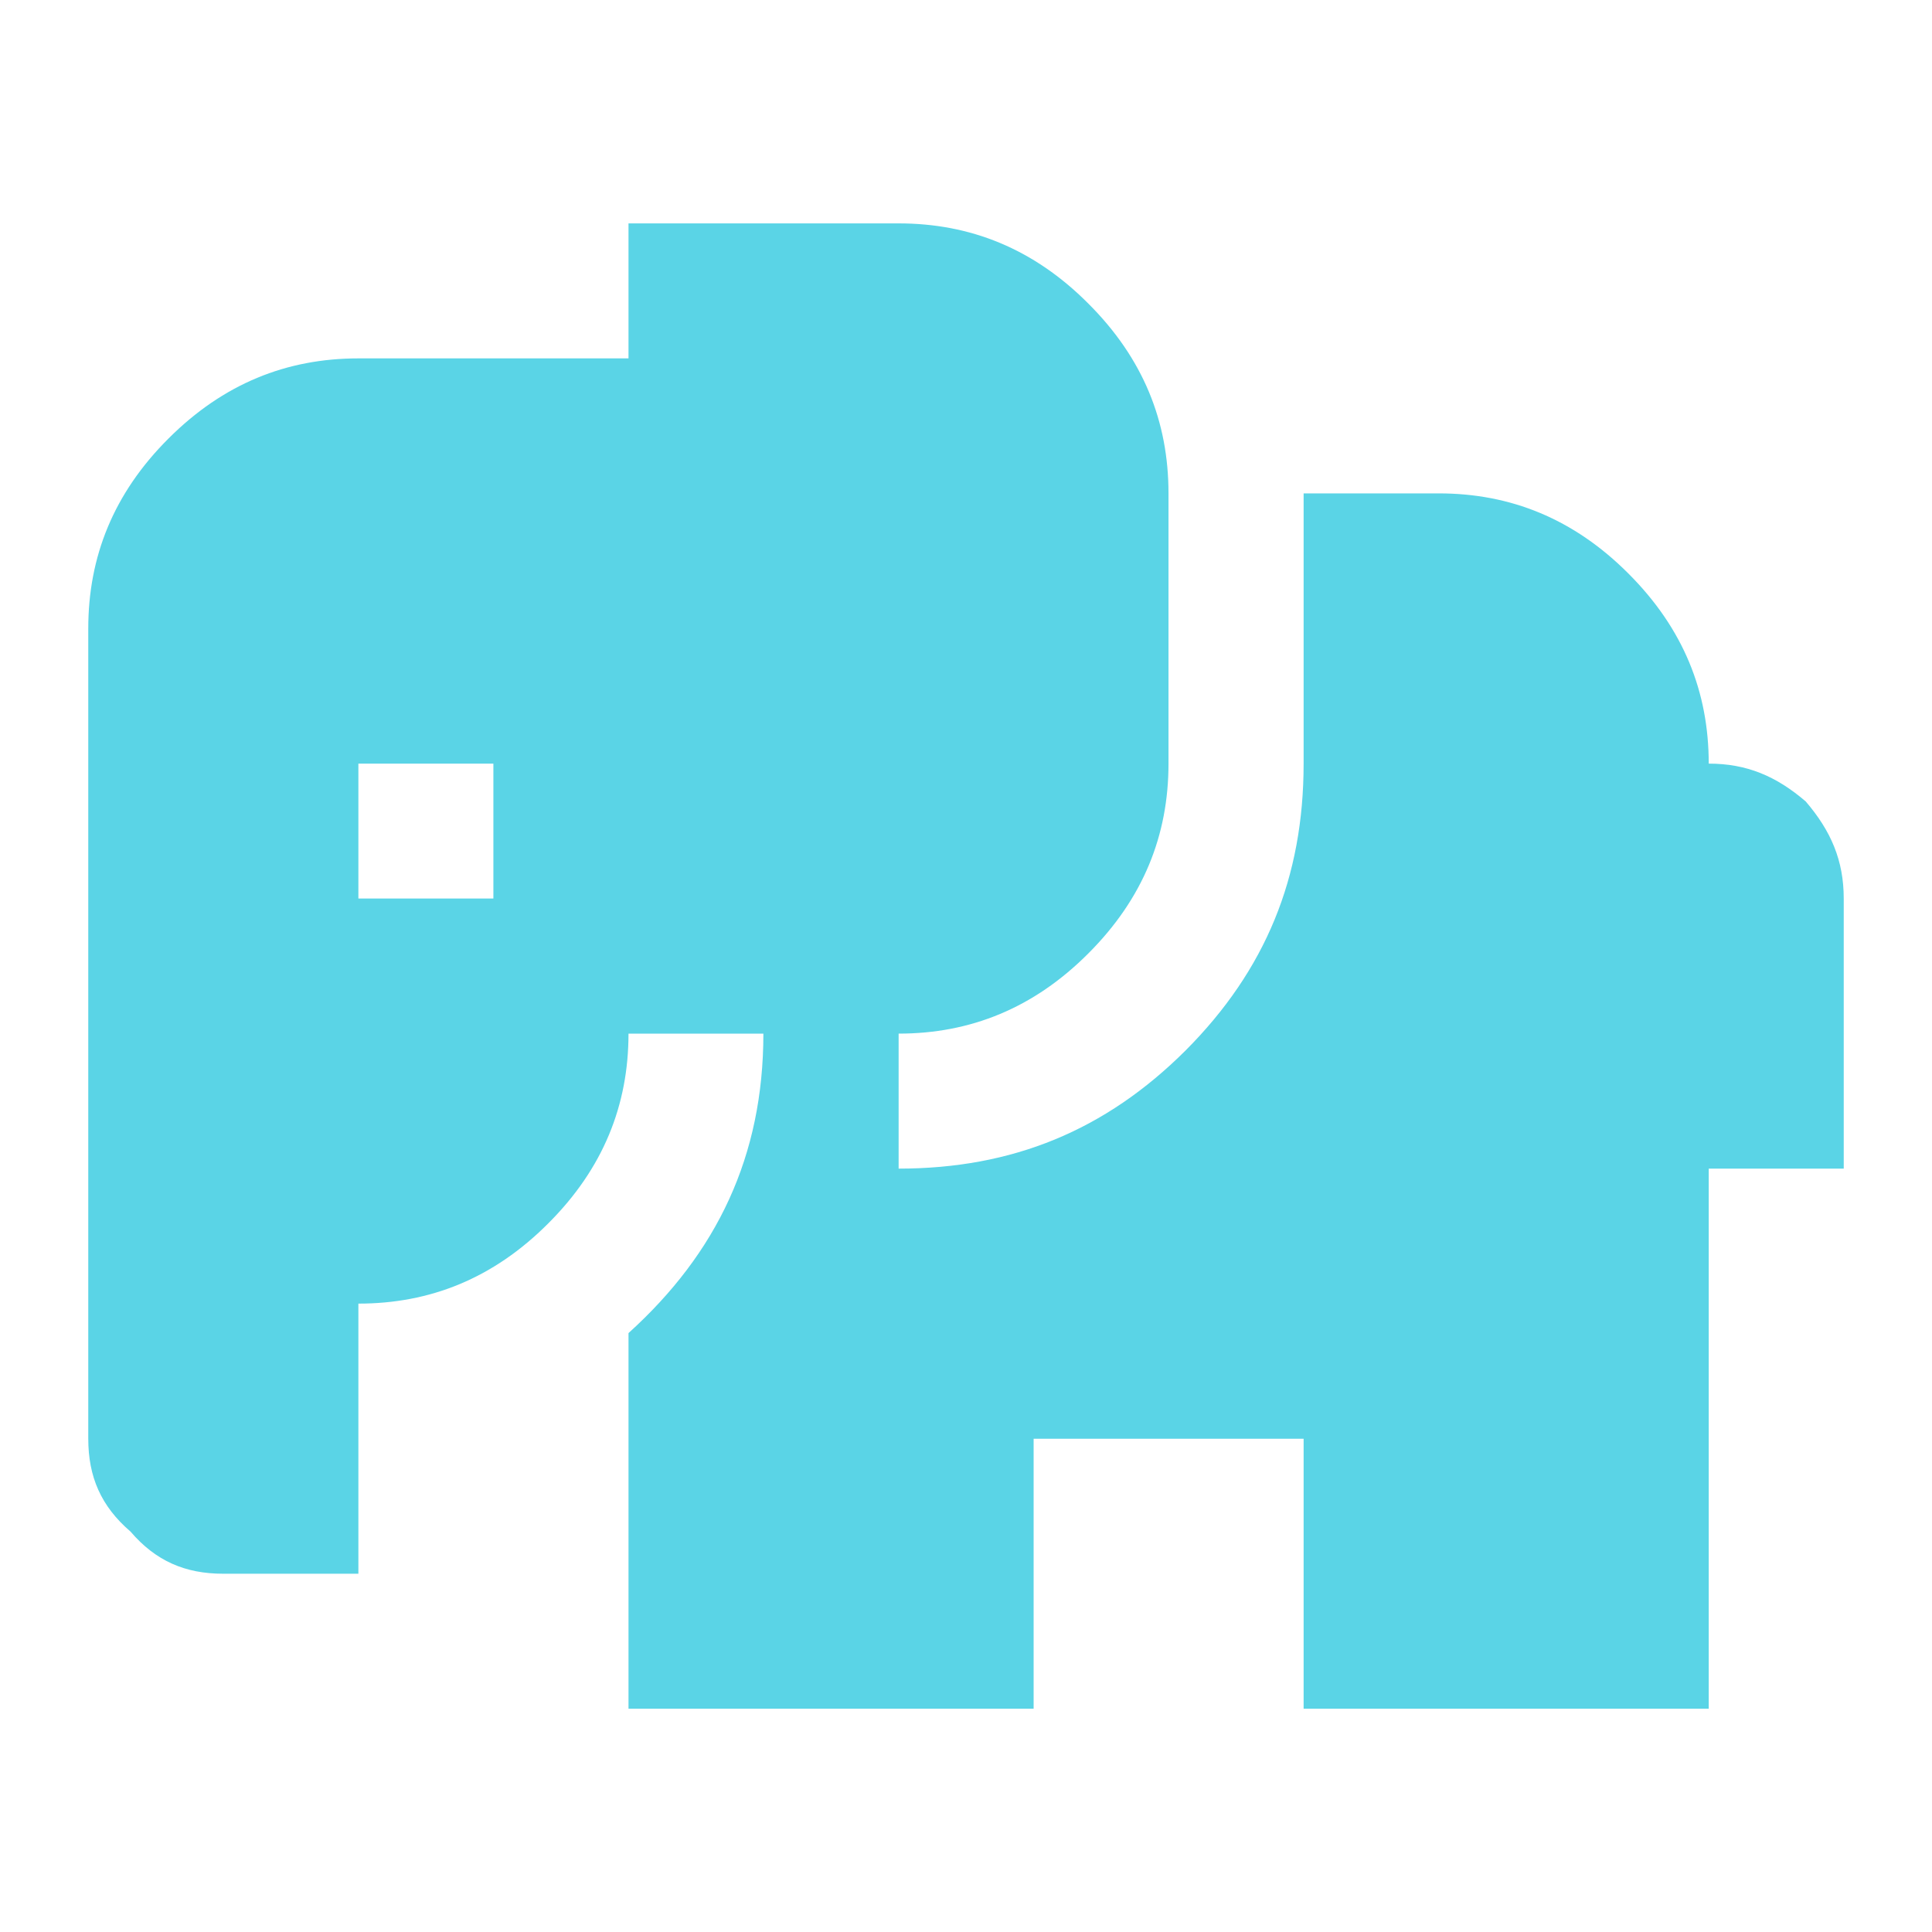
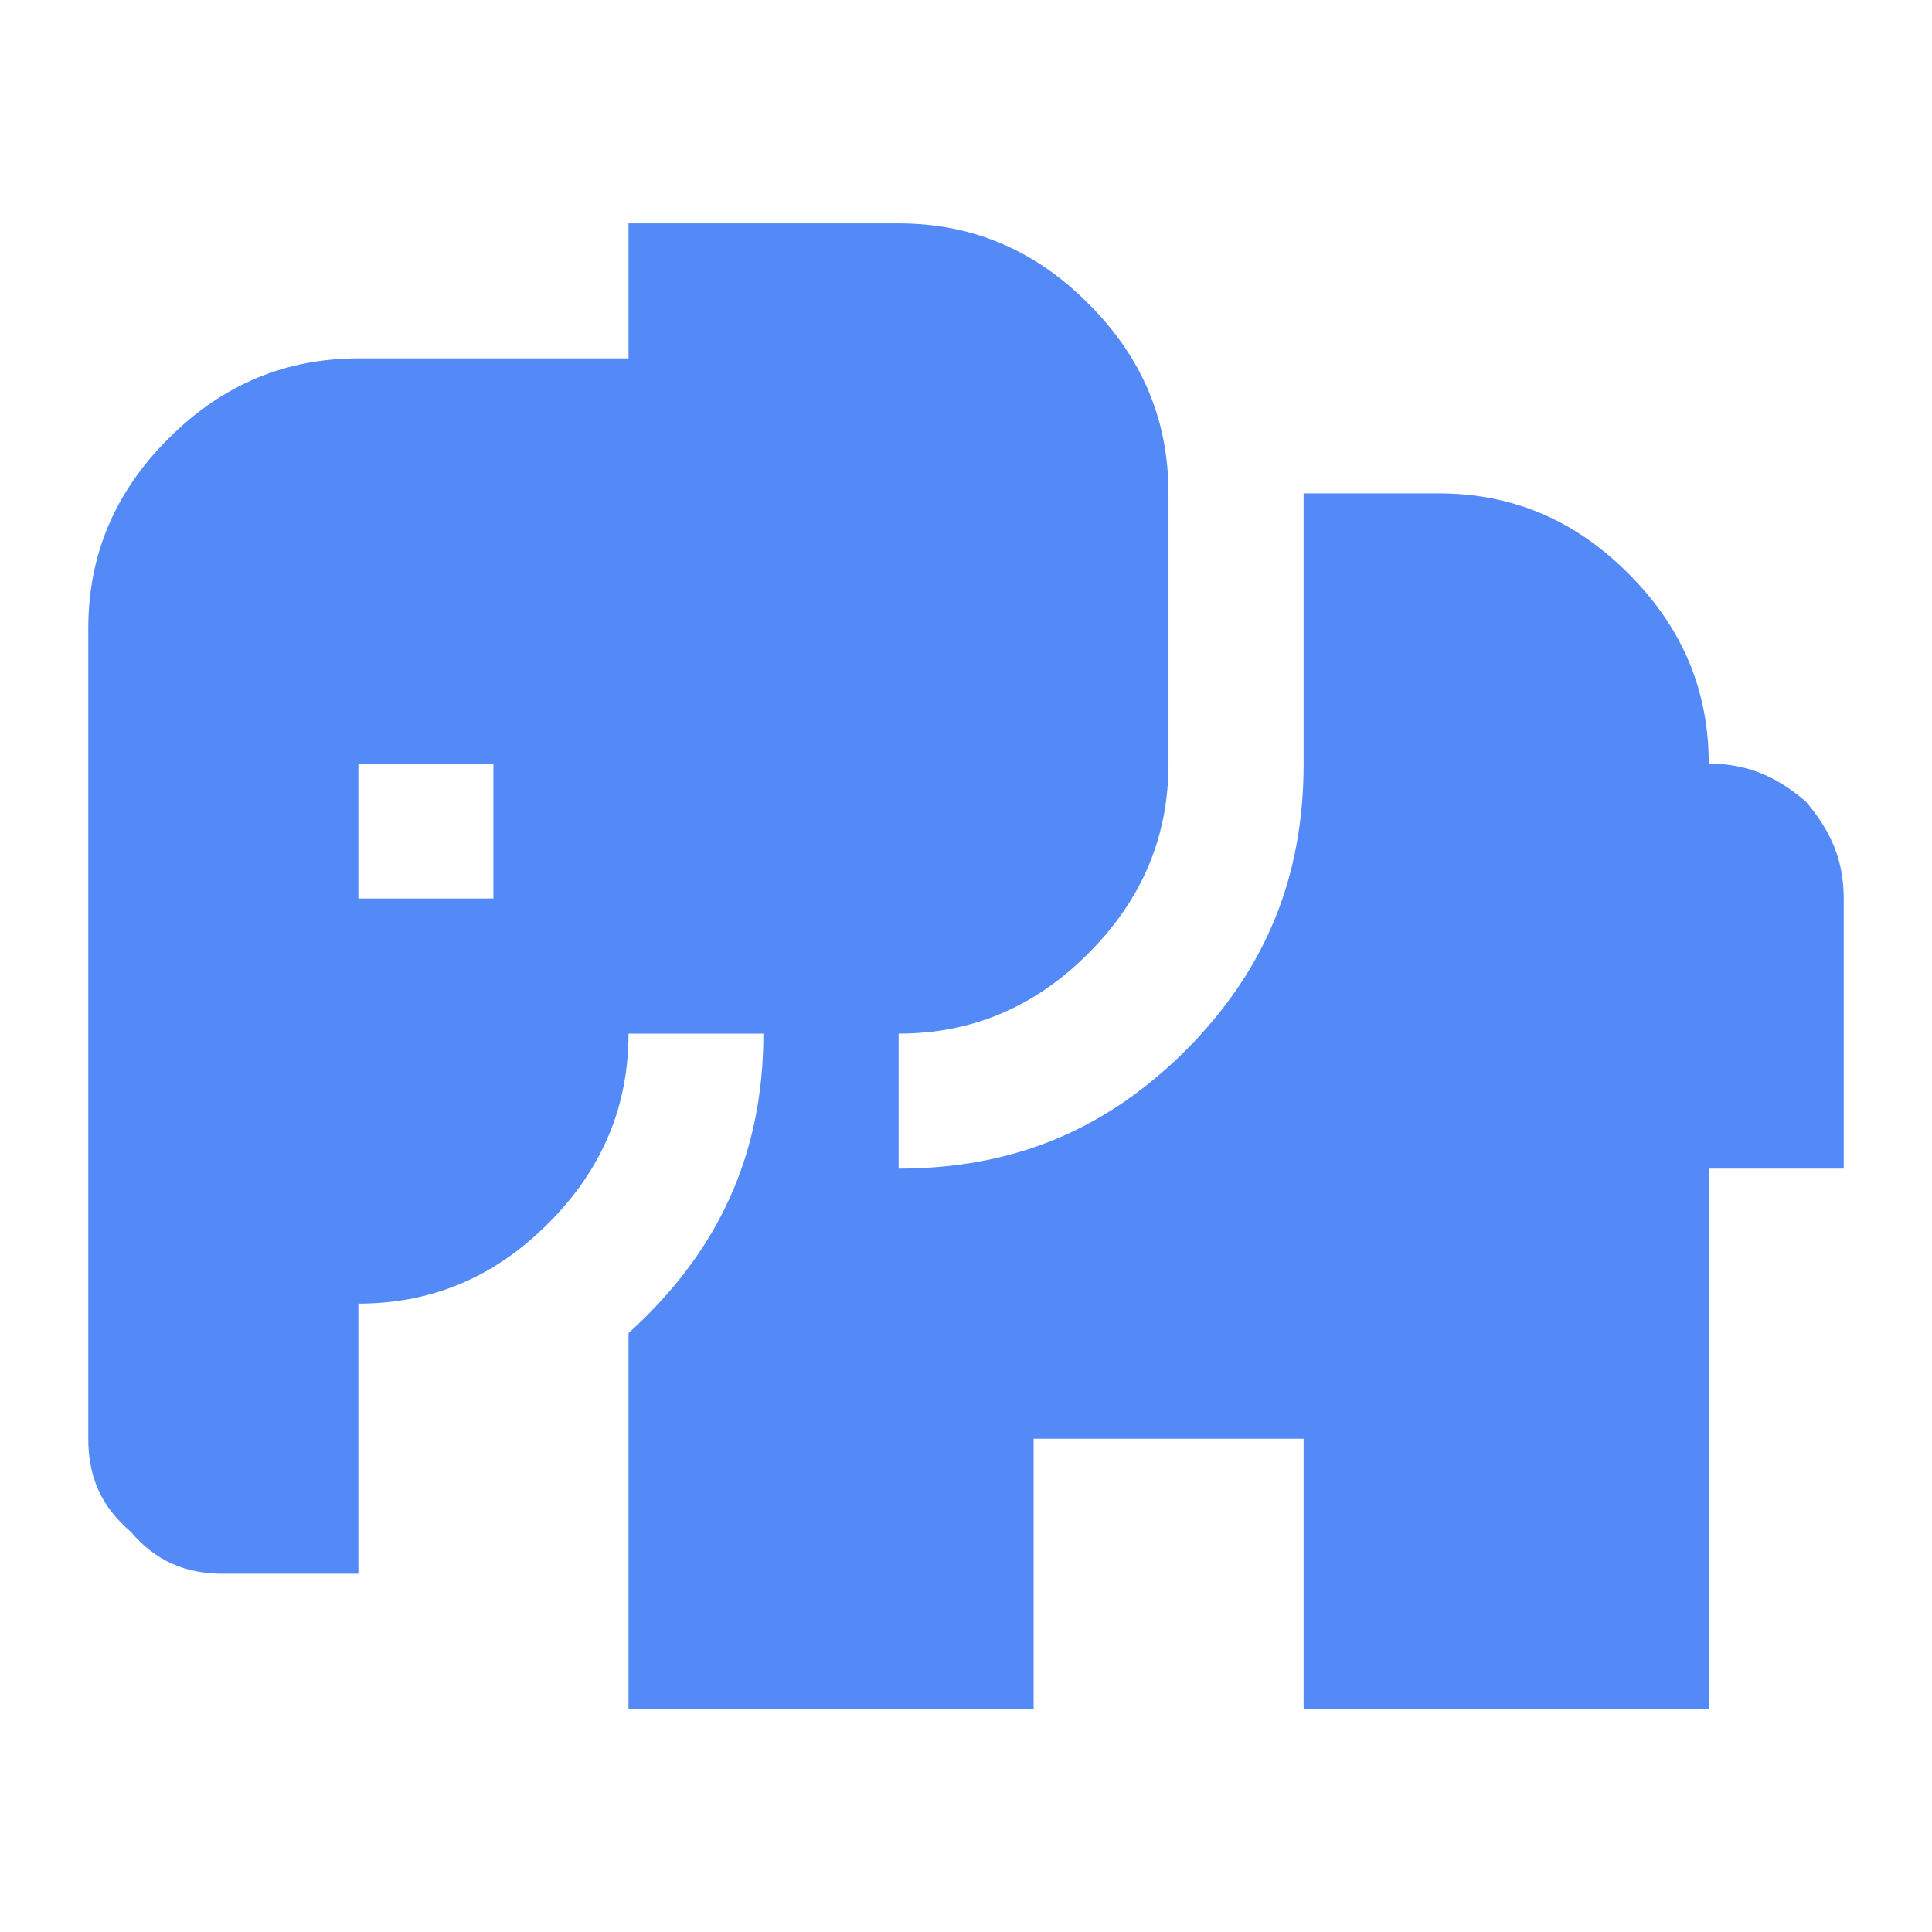
<svg xmlns="http://www.w3.org/2000/svg" viewBox="0 0 16 16">
-   <path d="M 15.269 7.441 C 15.269 7.127 15.164 6.882 14.954 6.637 C 14.709 6.427 14.465 6.324 14.151 6.324 C 14.151 5.729 13.941 5.205 13.486 4.75 C 13.033 4.296 12.509 4.086 11.915 4.086 C 11.915 4.086 10.796 4.086 10.796 4.086 C 10.796 4.086 10.796 6.324 10.796 6.324 C 10.796 7.266 10.481 8.035 9.818 8.7 C 9.154 9.362 8.384 9.678 7.442 9.678 C 7.442 9.678 7.442 8.56 7.442 8.56 C 8.035 8.56 8.56 8.35 9.013 7.896 C 9.468 7.441 9.677 6.917 9.677 6.324 C 9.677 6.324 9.677 4.086 9.677 4.086 C 9.677 3.491 9.468 2.968 9.013 2.514 C 8.56 2.059 8.035 1.85 7.442 1.85 C 7.442 1.85 5.205 1.85 5.205 1.85 C 5.205 1.85 5.205 2.968 5.205 2.968 C 5.205 2.968 2.968 2.968 2.968 2.968 C 2.373 2.968 1.849 3.178 1.395 3.632 C 0.94 4.086 0.731 4.611 0.731 5.205 C 0.731 5.205 0.731 11.915 0.731 11.915 C 0.731 12.229 0.836 12.474 1.081 12.684 C 1.29 12.928 1.534 13.033 1.849 13.033 C 1.849 13.033 2.968 13.033 2.968 13.033 C 2.968 13.033 2.968 10.796 2.968 10.796 C 3.562 10.796 4.086 10.587 4.54 10.132 C 4.995 9.678 5.205 9.153 5.205 8.56 C 5.205 8.56 6.322 8.56 6.322 8.56 C 6.322 9.573 5.939 10.376 5.205 11.04 C 5.205 11.04 5.205 14.151 5.205 14.151 C 5.205 14.151 8.56 14.151 8.56 14.151 C 8.56 14.151 8.56 11.915 8.56 11.915 C 8.56 11.915 10.796 11.915 10.796 11.915 C 10.796 11.915 10.796 14.151 10.796 14.151 C 10.796 14.151 14.151 14.151 14.151 14.151 C 14.151 14.151 14.151 9.678 14.151 9.678 C 14.151 9.678 15.269 9.678 15.269 9.678 C 15.269 9.678 15.269 7.441 15.269 7.441 Z M 2.968 6.324 C 2.968 6.324 4.086 6.324 4.086 6.324 C 4.086 6.324 4.086 7.441 4.086 7.441 C 4.086 7.441 2.968 7.441 2.968 7.441 C 2.968 7.441 2.968 6.324 2.968 6.324 Z" style="fill: rgb(90, 212, 230);" transform="matrix(1, 0, 0, 1, 0, 4.440892098500626e-16)" />
+   <path d="M 15.269 7.441 C 15.269 7.127 15.164 6.882 14.954 6.637 C 14.709 6.427 14.465 6.324 14.151 6.324 C 14.151 5.729 13.941 5.205 13.486 4.75 C 13.033 4.296 12.509 4.086 11.915 4.086 C 11.915 4.086 10.796 4.086 10.796 4.086 C 10.796 4.086 10.796 6.324 10.796 6.324 C 10.796 7.266 10.481 8.035 9.818 8.7 C 9.154 9.362 8.384 9.678 7.442 9.678 C 7.442 9.678 7.442 8.56 7.442 8.56 C 8.035 8.56 8.56 8.35 9.013 7.896 C 9.468 7.441 9.677 6.917 9.677 6.324 C 9.677 6.324 9.677 4.086 9.677 4.086 C 9.677 3.491 9.468 2.968 9.013 2.514 C 8.56 2.059 8.035 1.85 7.442 1.85 C 7.442 1.85 5.205 1.85 5.205 1.85 C 5.205 1.85 5.205 2.968 5.205 2.968 C 5.205 2.968 2.968 2.968 2.968 2.968 C 2.373 2.968 1.849 3.178 1.395 3.632 C 0.94 4.086 0.731 4.611 0.731 5.205 C 0.731 5.205 0.731 11.915 0.731 11.915 C 0.731 12.229 0.836 12.474 1.081 12.684 C 1.29 12.928 1.534 13.033 1.849 13.033 C 1.849 13.033 2.968 13.033 2.968 13.033 C 2.968 13.033 2.968 10.796 2.968 10.796 C 3.562 10.796 4.086 10.587 4.54 10.132 C 4.995 9.678 5.205 9.153 5.205 8.56 C 5.205 8.56 6.322 8.56 6.322 8.56 C 6.322 9.573 5.939 10.376 5.205 11.04 C 5.205 11.04 5.205 14.151 5.205 14.151 C 5.205 14.151 8.56 14.151 8.56 14.151 C 8.56 14.151 8.56 11.915 8.56 11.915 C 8.56 11.915 10.796 11.915 10.796 11.915 C 10.796 11.915 10.796 14.151 10.796 14.151 C 10.796 14.151 14.151 14.151 14.151 14.151 C 14.151 14.151 14.151 9.678 14.151 9.678 C 14.151 9.678 15.269 9.678 15.269 9.678 C 15.269 9.678 15.269 7.441 15.269 7.441 Z M 2.968 6.324 C 2.968 6.324 4.086 6.324 4.086 6.324 C 4.086 6.324 4.086 7.441 4.086 7.441 C 4.086 7.441 2.968 7.441 2.968 7.441 C 2.968 7.441 2.968 6.324 2.968 6.324 Z" style="fill: rgb(84, 138, 247);" transform="matrix(1, 0, 0, 1, 0, 4.440892098500626e-16)" />
</svg>
